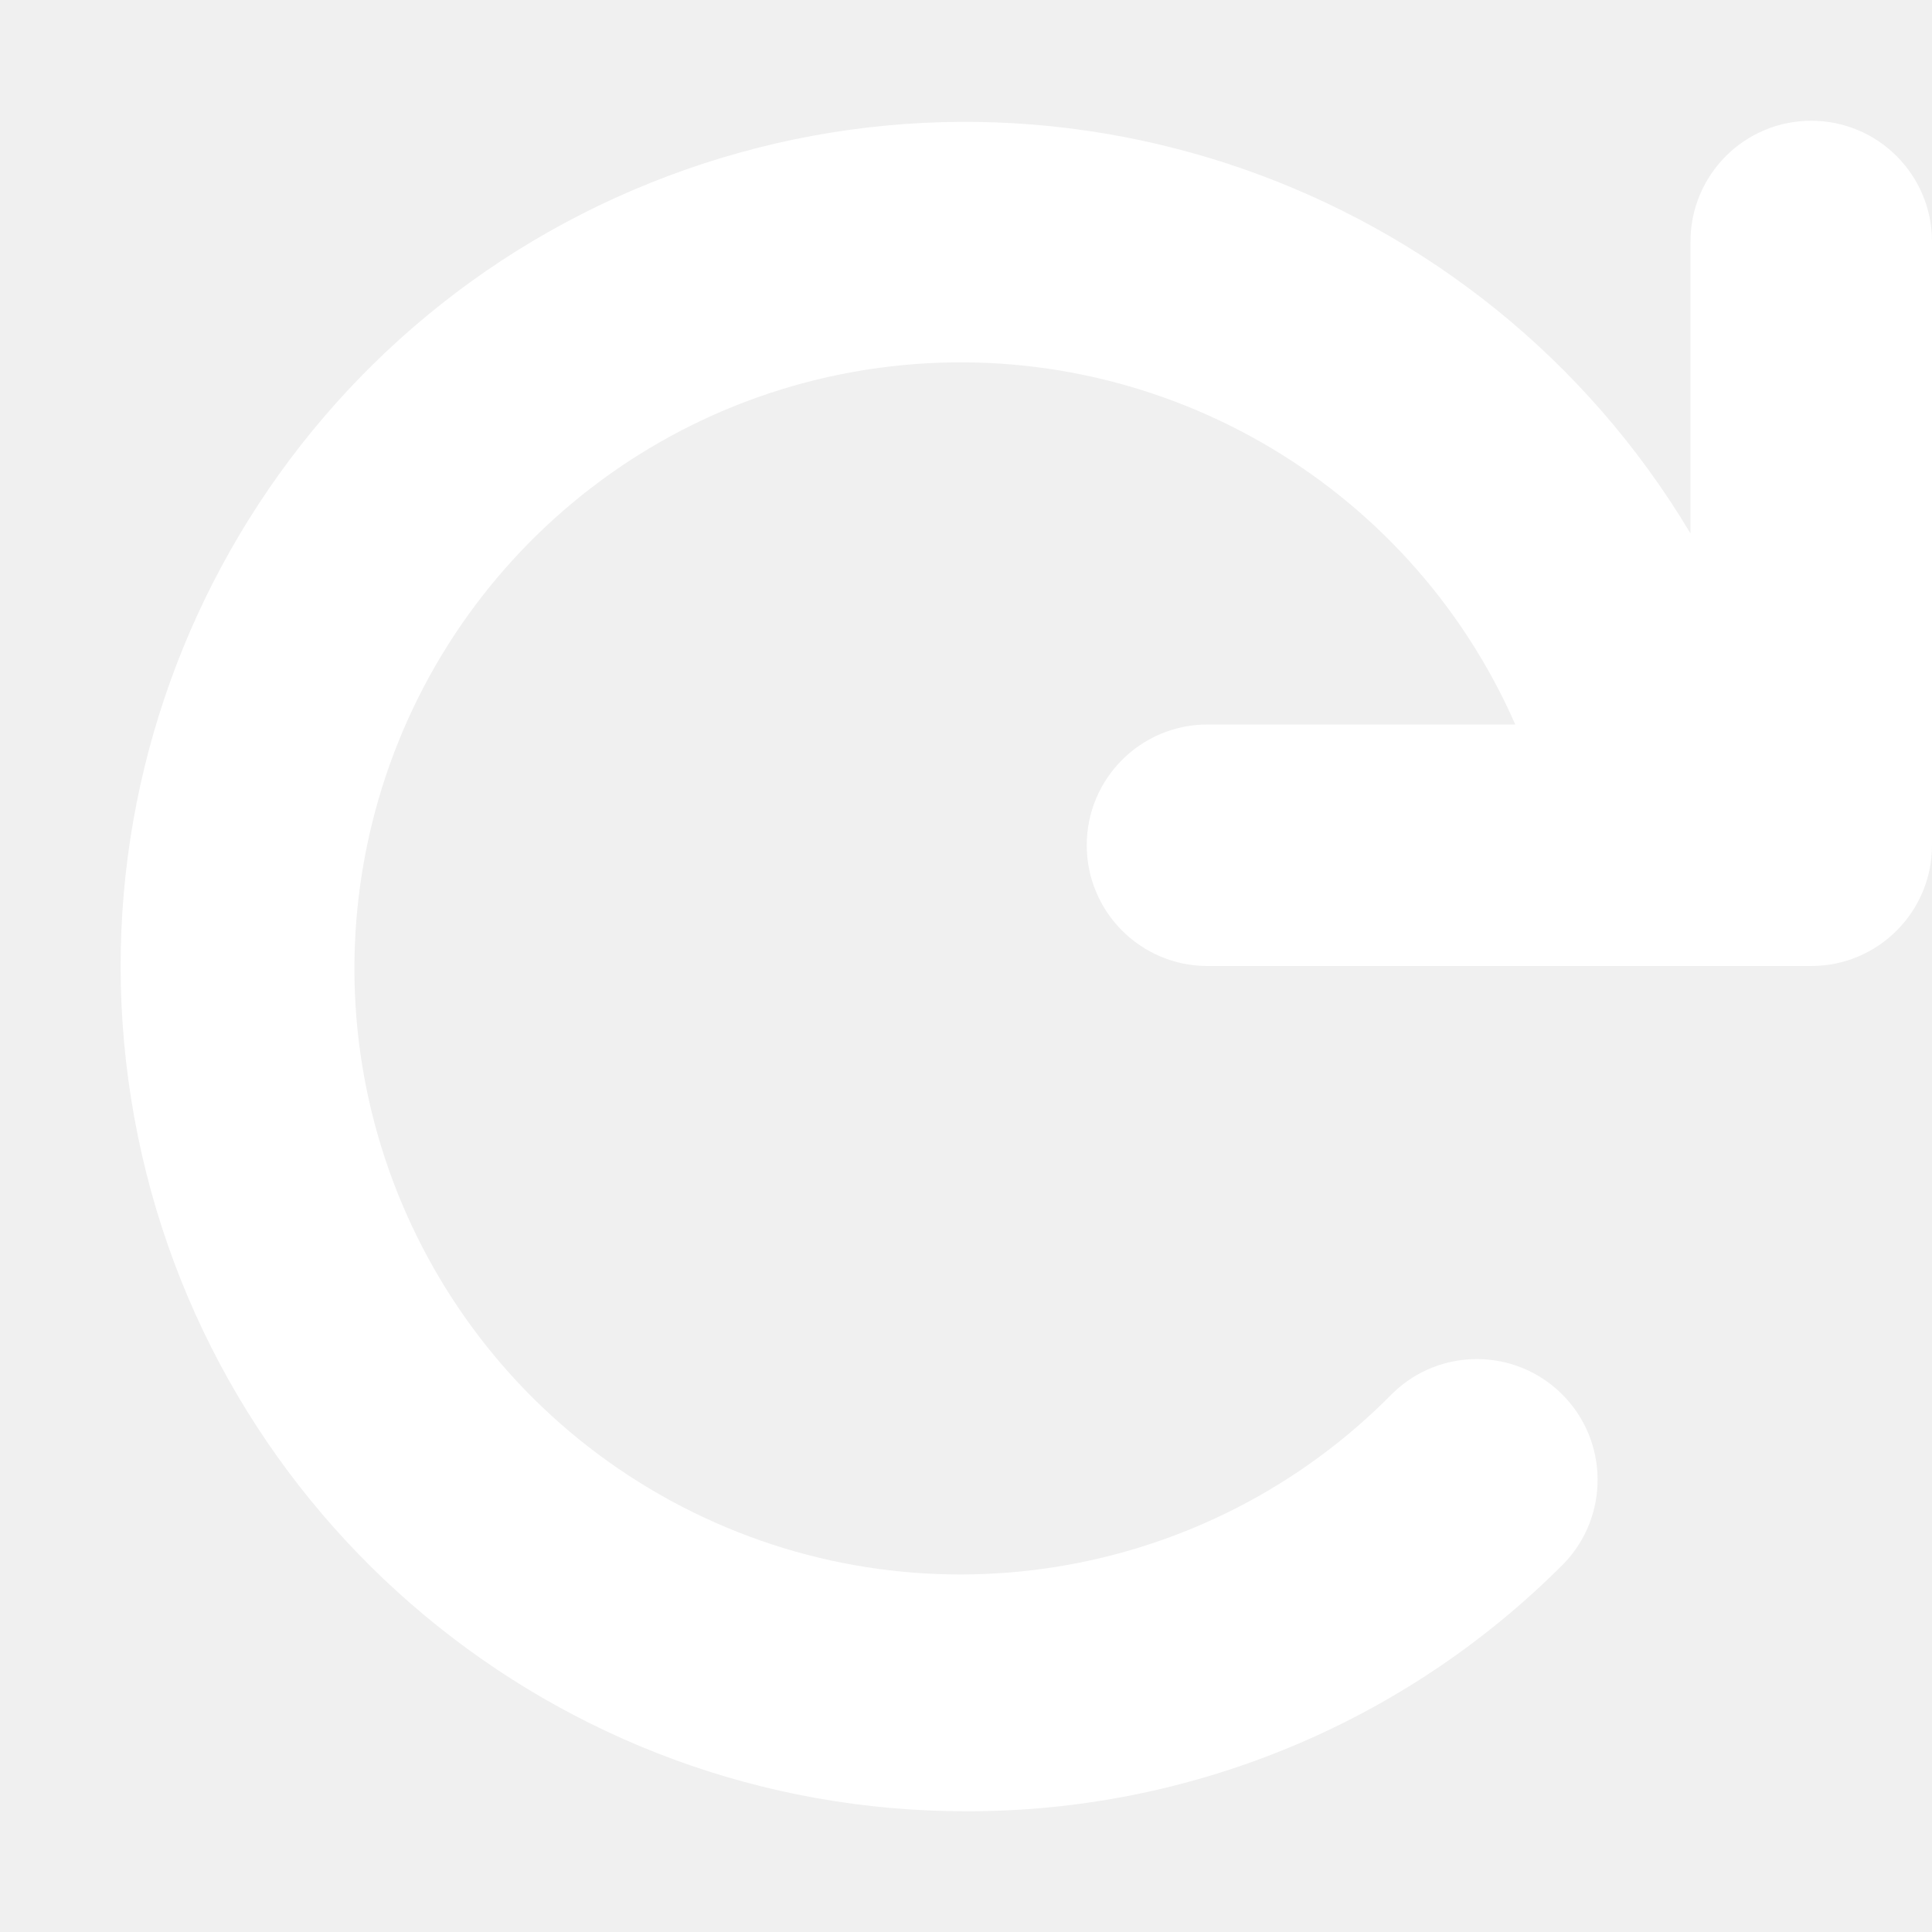
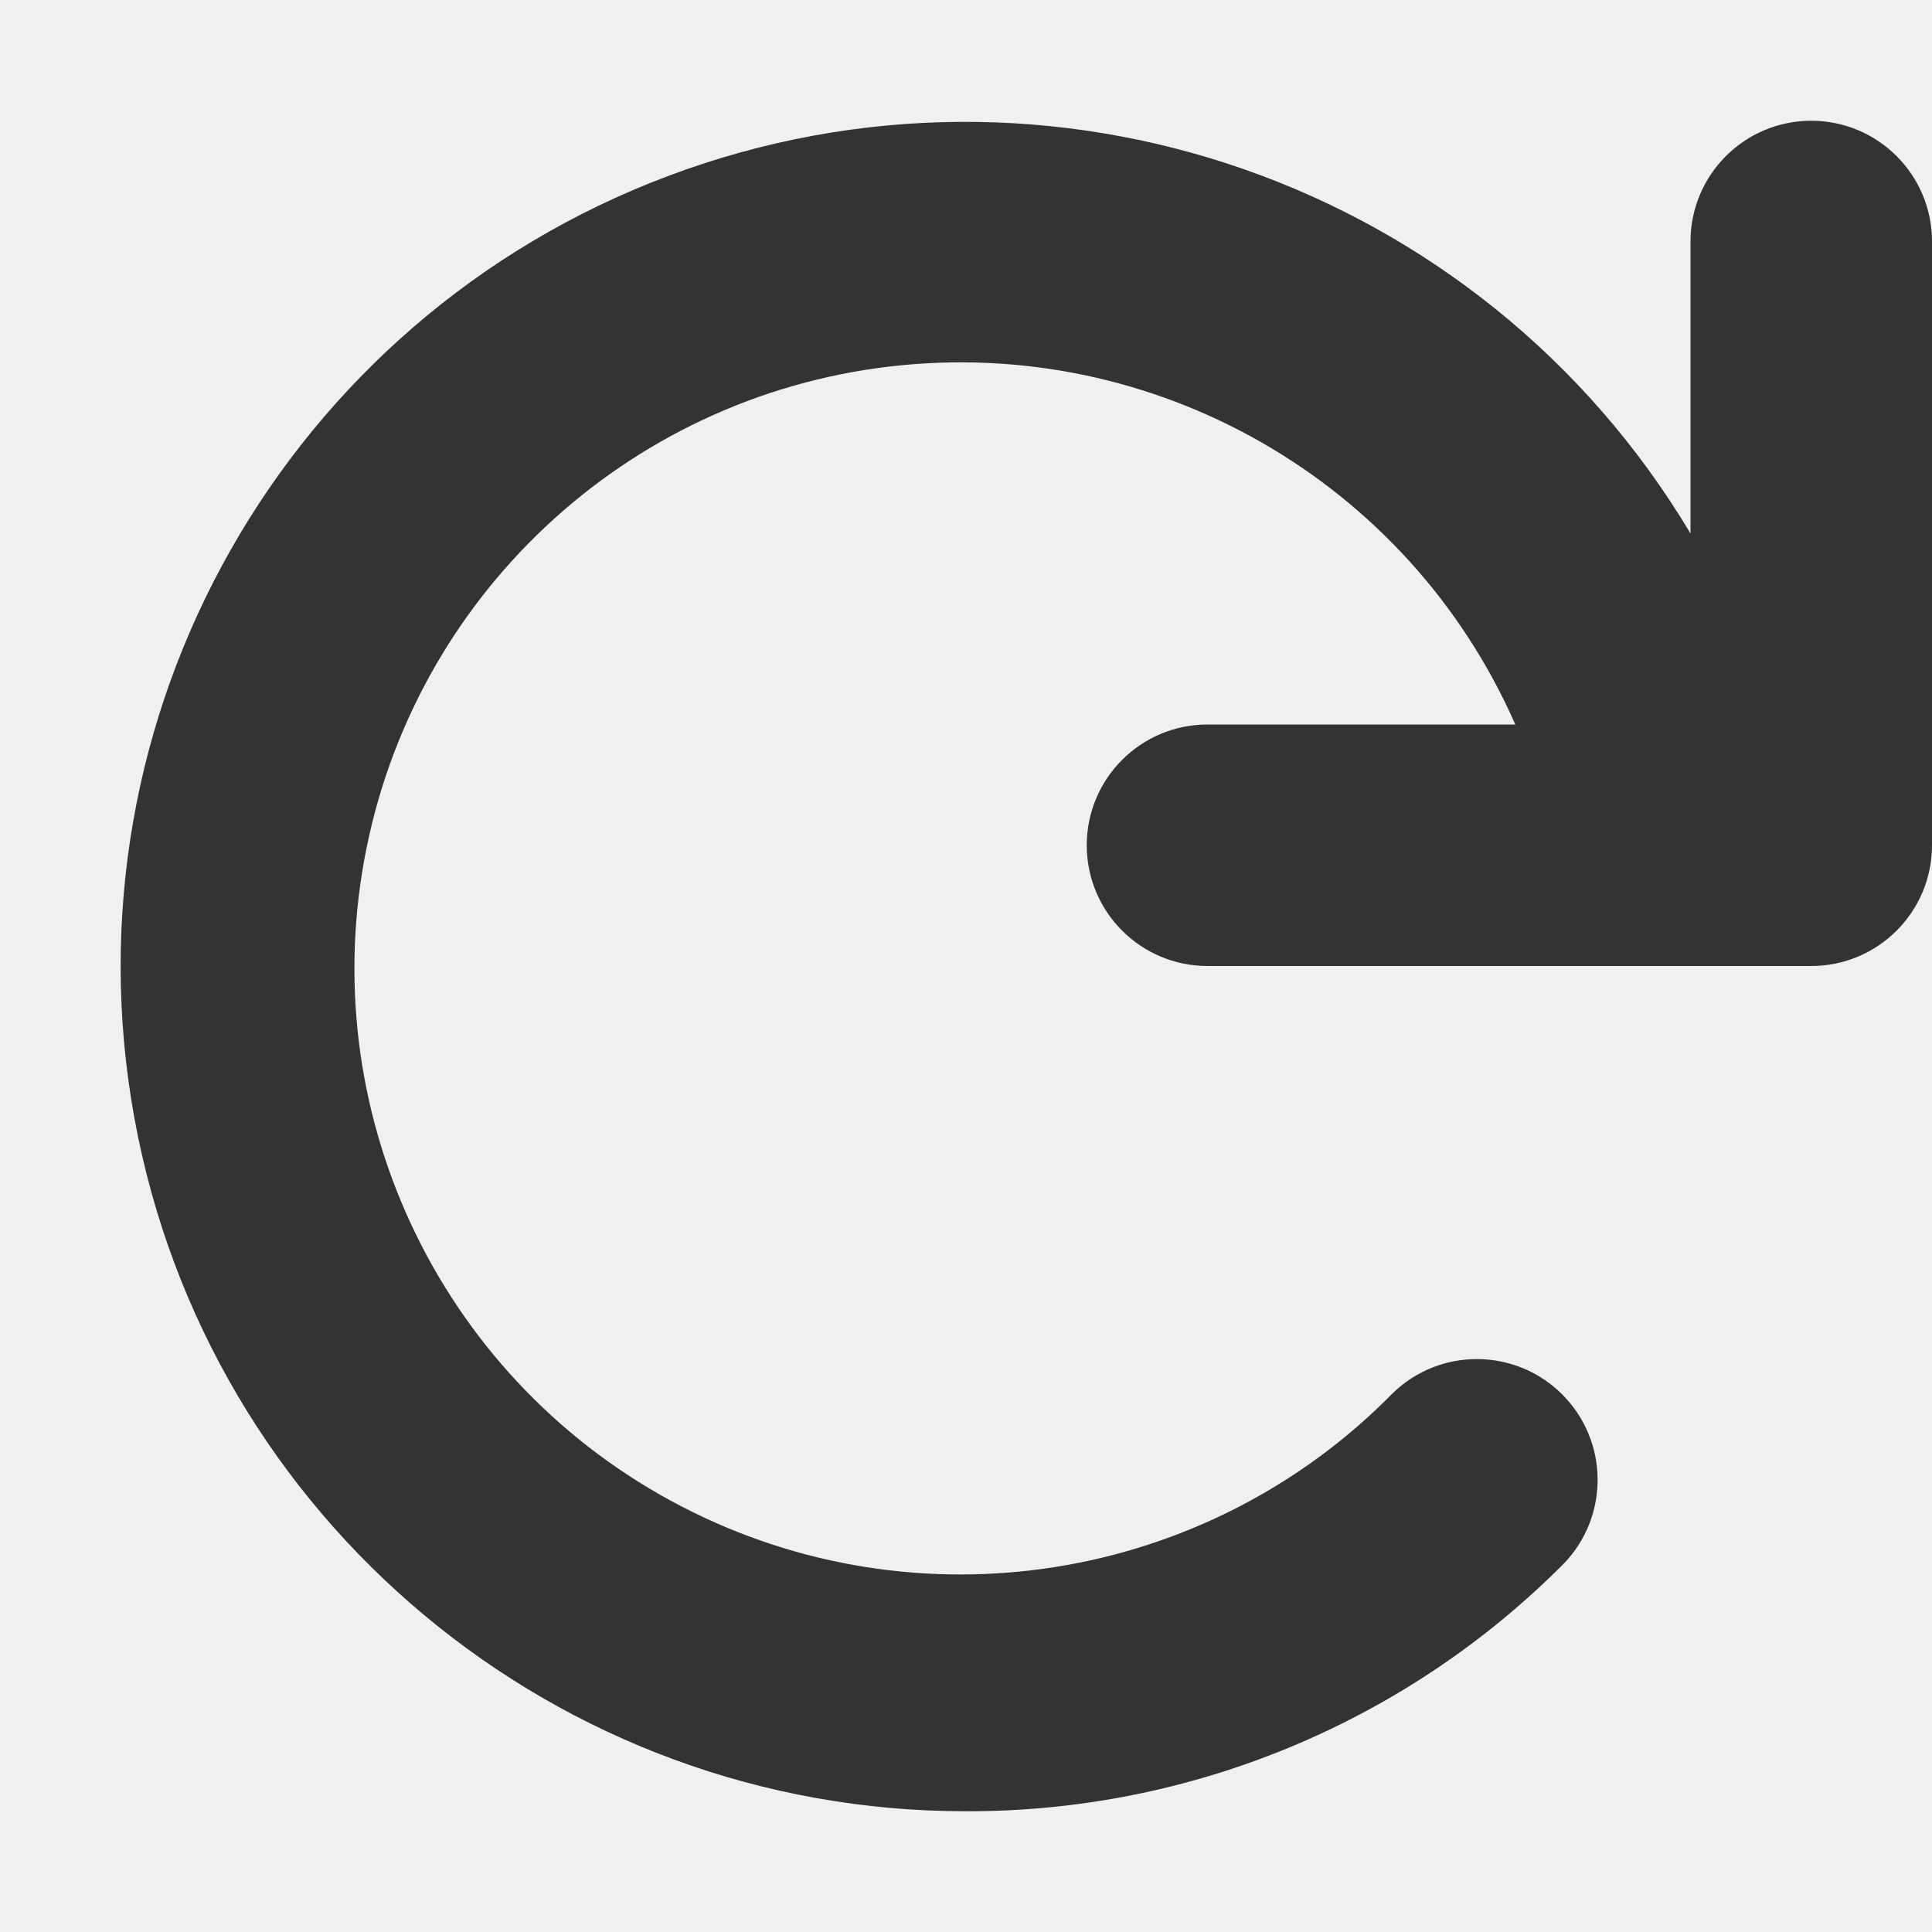
<svg xmlns="http://www.w3.org/2000/svg" width="16" height="16" viewBox="0 0 16 16">
-   <path fill="white" d="M15 1a1 1 0 0 0-1 1v2.418A6.995 6.995 0 1 0 8 15a6.954 6.954 0 0 0 4.95-2.05 1 1 0 0 0-1.414-1.414A5.019 5.019 0 1 1 12.549 6H10a1 1 0 0 0 0 2h5a1 1 0 0 0 1-1V2a1 1 0 0 0-1-1z" />
+   <path fill="#333" d="M15 1a1 1 0 0 0-1 1v2.418A6.995 6.995 0 1 0 8 15a6.954 6.954 0 0 0 4.95-2.05 1 1 0 0 0-1.414-1.414A5.019 5.019 0 1 1 12.549 6H10a1 1 0 0 0 0 2h5a1 1 0 0 0 1-1V2a1 1 0 0 0-1-1z" />
</svg>
